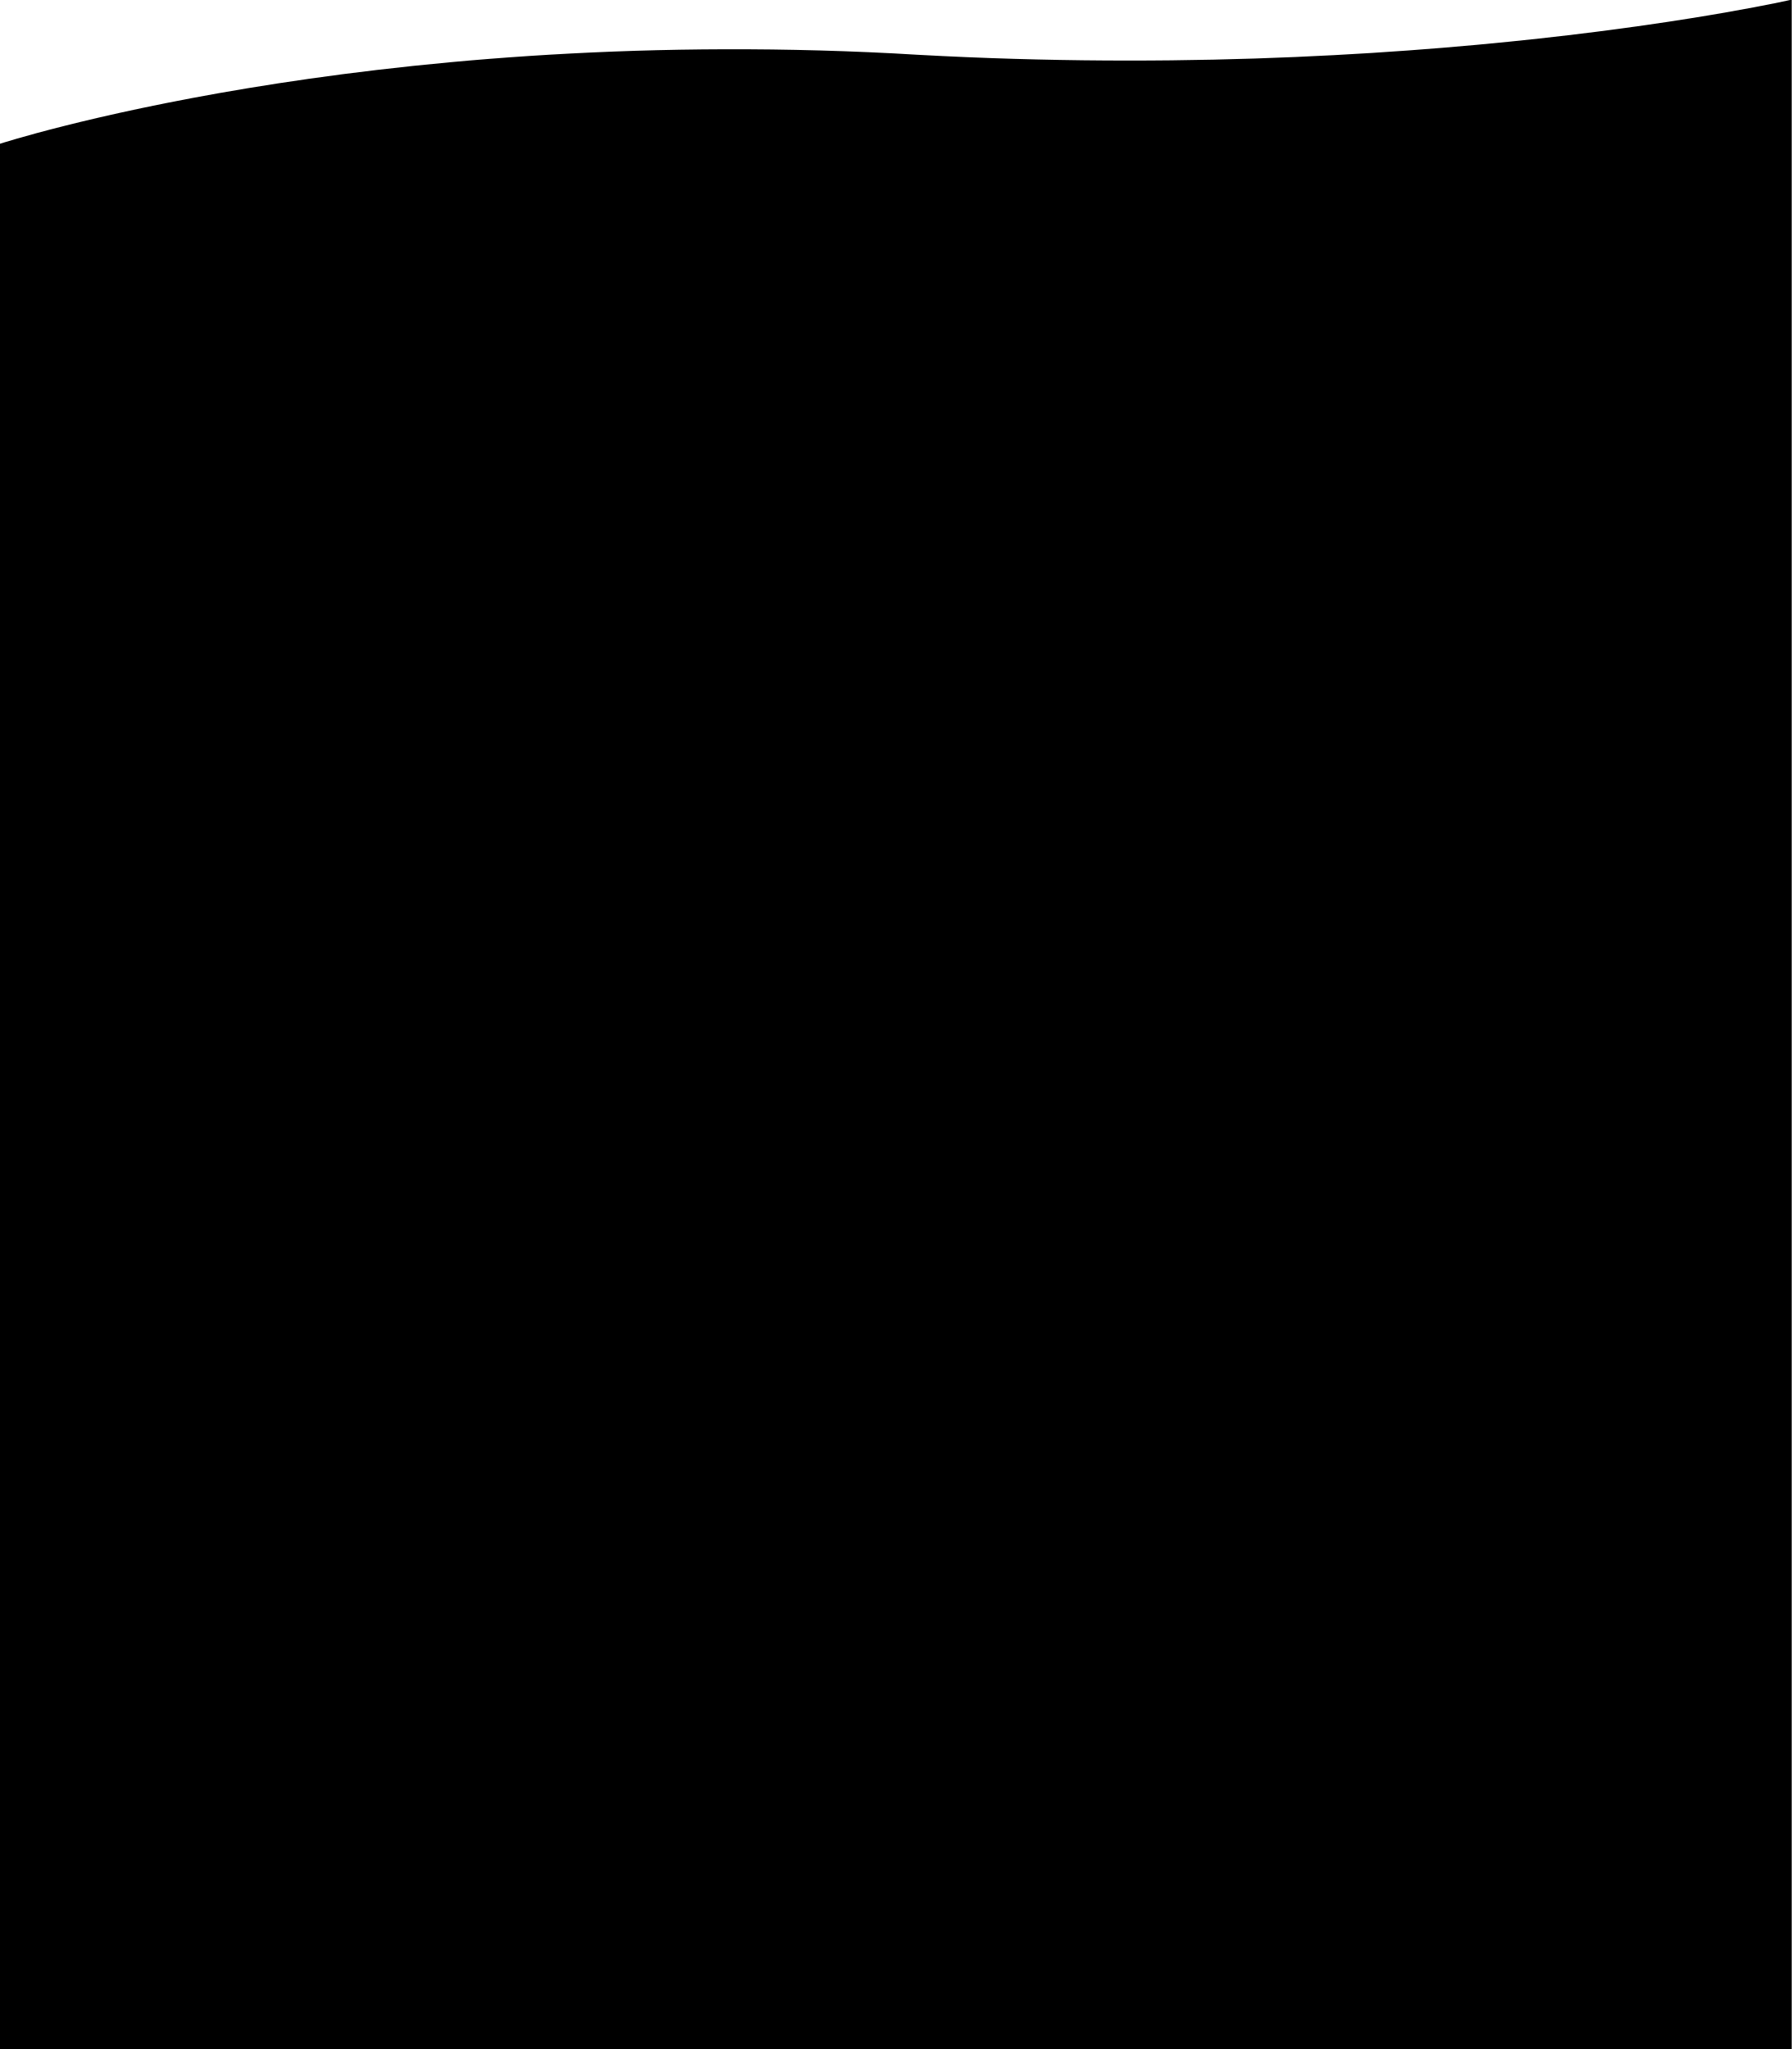
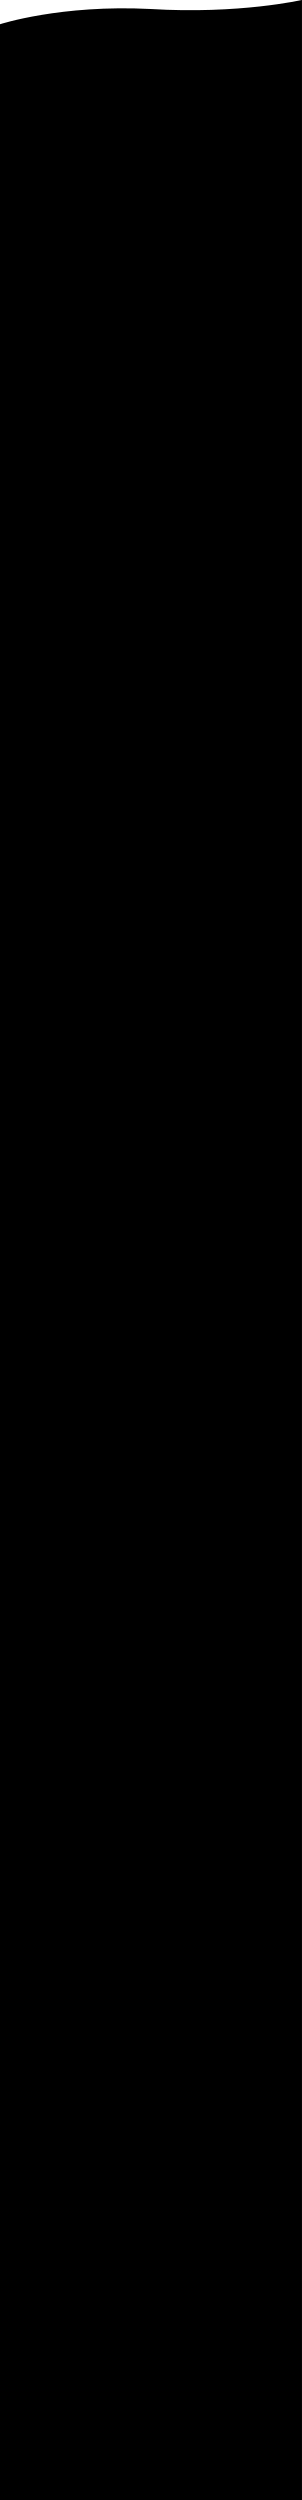
- <svg xmlns="http://www.w3.org/2000/svg" version="1.1" id="wave" x="0px" y="0px" viewBox="0 0 999.7 1143.6" style="enable-background:new 0 0 999.7 1143.6;" xml:space="preserve">
-   <path d="M999.8,1143.6V-0.2c0,0-208.7,47.9-501.1,30C201.5,14.5-0.2,80.3-0.2,80.3v1063.3H999.8z" />
+ <svg xmlns="http://www.w3.org/2000/svg" version="1.1" id="wave" x="0px" y="0px" viewBox="0 0 999.7 8277" style="enable-background:new 0 0 999.7 8277;" xml:space="preserve">
+   <path d="M999.8,8289V-0.2c0,0-208.7,47.9-501.1,30C201.5,14.5-0.2,80.3-0.2,80.3V8289H999.8L999.8,8289z" />
</svg>
